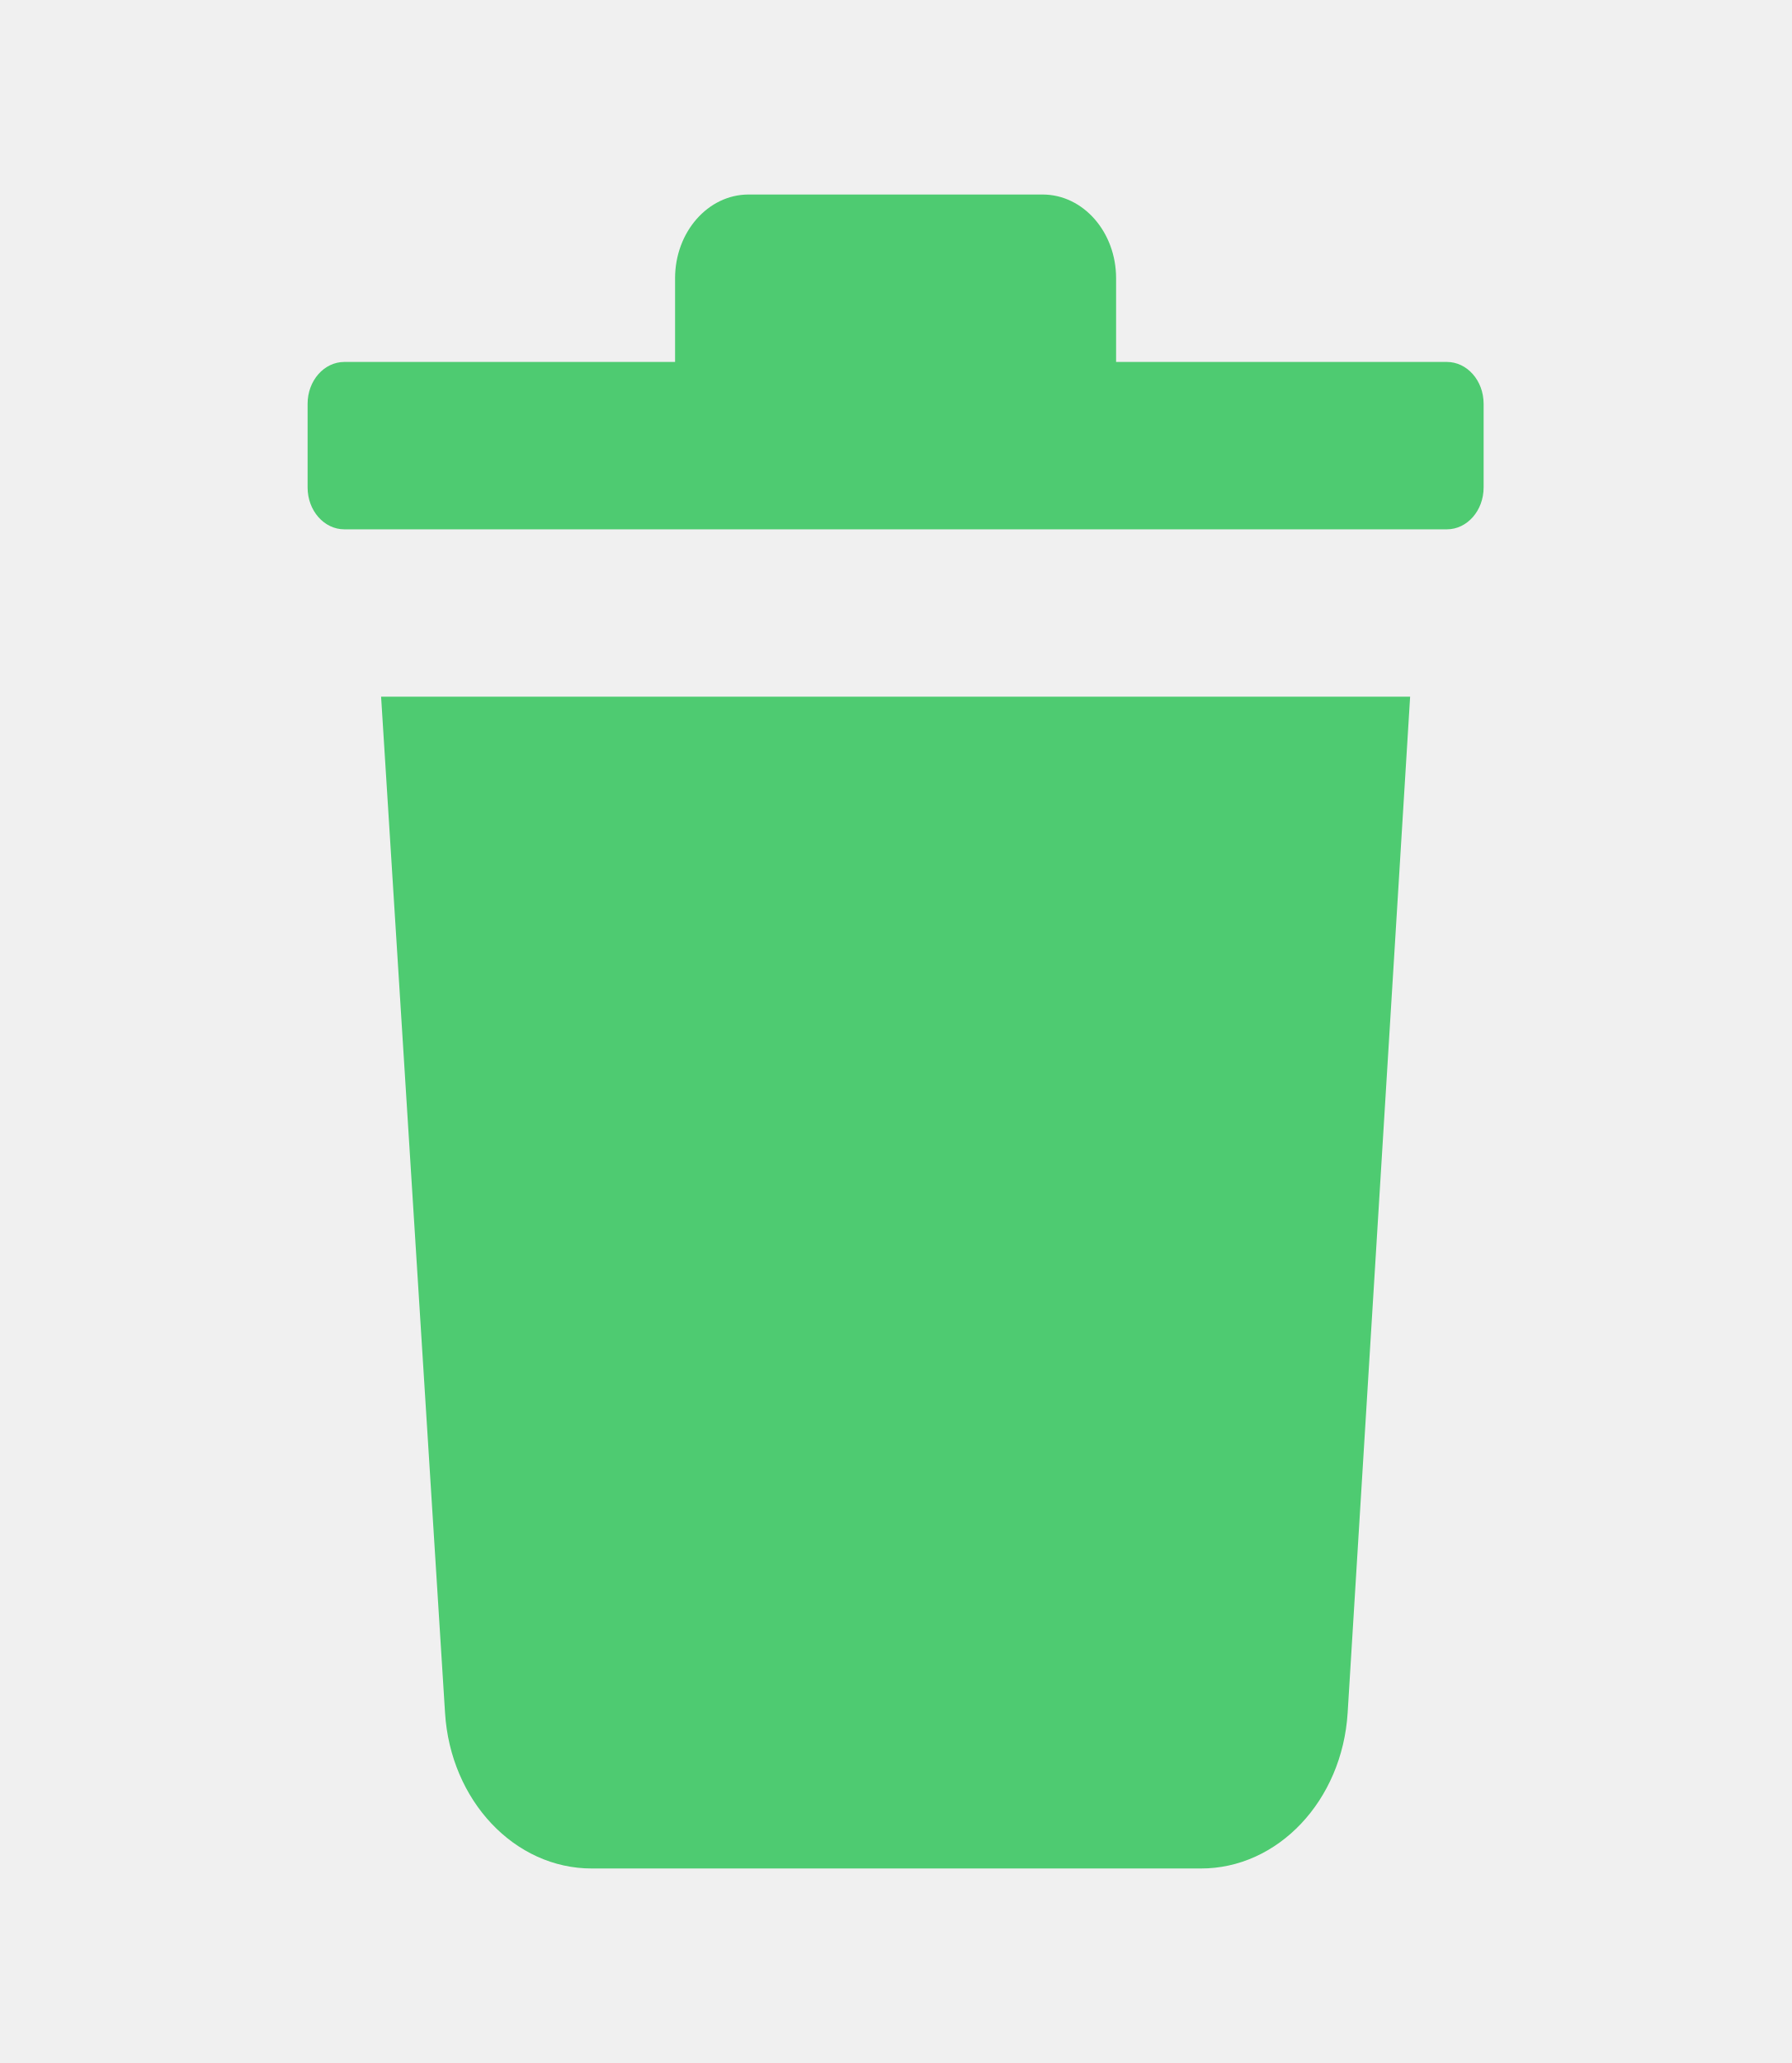
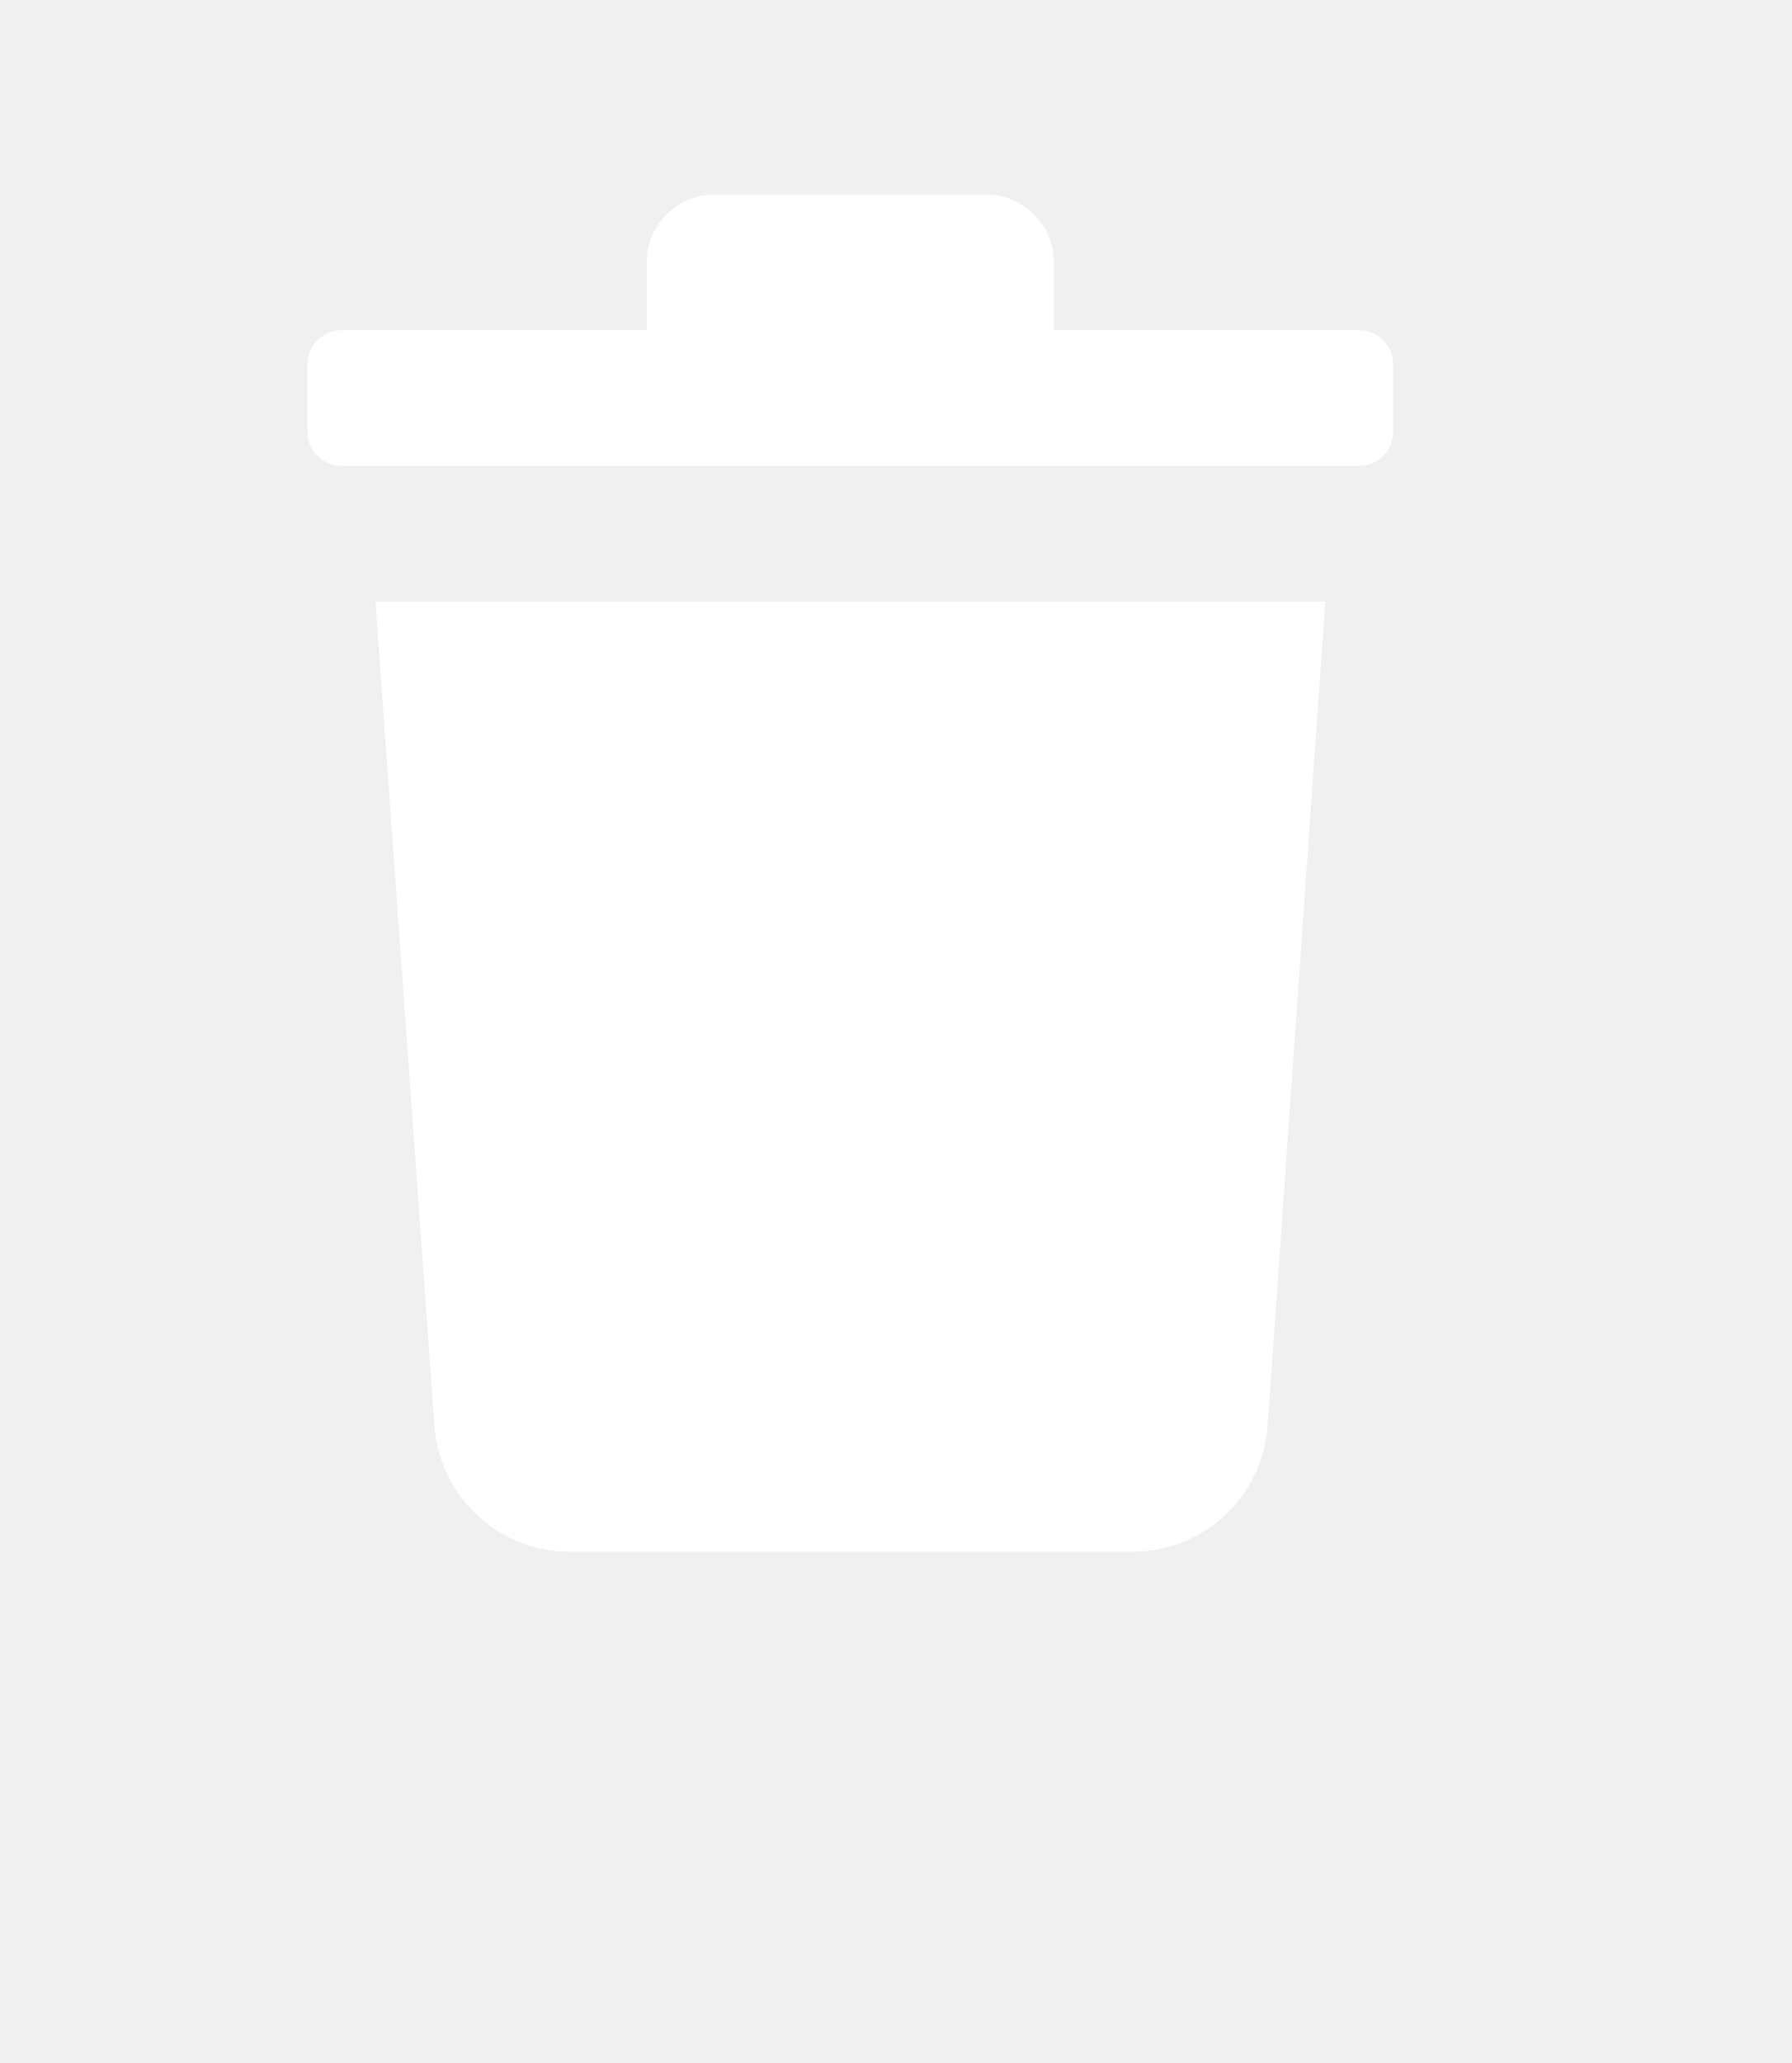
<svg xmlns="http://www.w3.org/2000/svg" width="33" height="38" viewBox="0 0 33 38" fill="none">
-   <path d="M27.333 7.438V8.979C27.333 9.405 27.03 9.75 26.656 9.75H6.344C5.97 9.75 5.667 9.405 5.667 8.979V7.438C5.667 7.012 5.97 6.667 6.344 6.667H12.437V5.125C12.437 4.274 13.044 3.583 13.791 3.583H19.208C19.956 3.583 20.562 4.274 20.562 5.125V6.667H26.656C27.03 6.667 27.333 7.012 27.333 7.438ZM8.199 31.549C8.299 33.167 9.482 34.421 10.907 34.417H22.12C23.544 34.421 24.728 33.167 24.828 31.549L25.979 12.833H7.021L8.199 31.549Z" fill="#4ECB71" />
+   <path d="M25.666 6.708V7.958C25.666 8.303 25.386 8.583 25.041 8.583H6.291C5.946 8.583 5.666 8.303 5.666 7.958V6.708C5.666 6.363 5.946 6.083 6.291 6.083H11.916V4.833C11.916 4.143 12.476 3.583 13.166 3.583H18.166C18.856 3.583 19.416 4.143 19.416 4.833V6.083H25.041C25.386 6.083 25.666 6.363 25.666 6.708ZM8.004 26.258C8.096 27.57 9.188 28.587 10.504 28.583H20.854C22.169 28.587 23.262 27.57 23.354 26.258L24.416 11.083H6.916L8.004 26.258Z" fill="white" />
</svg>
